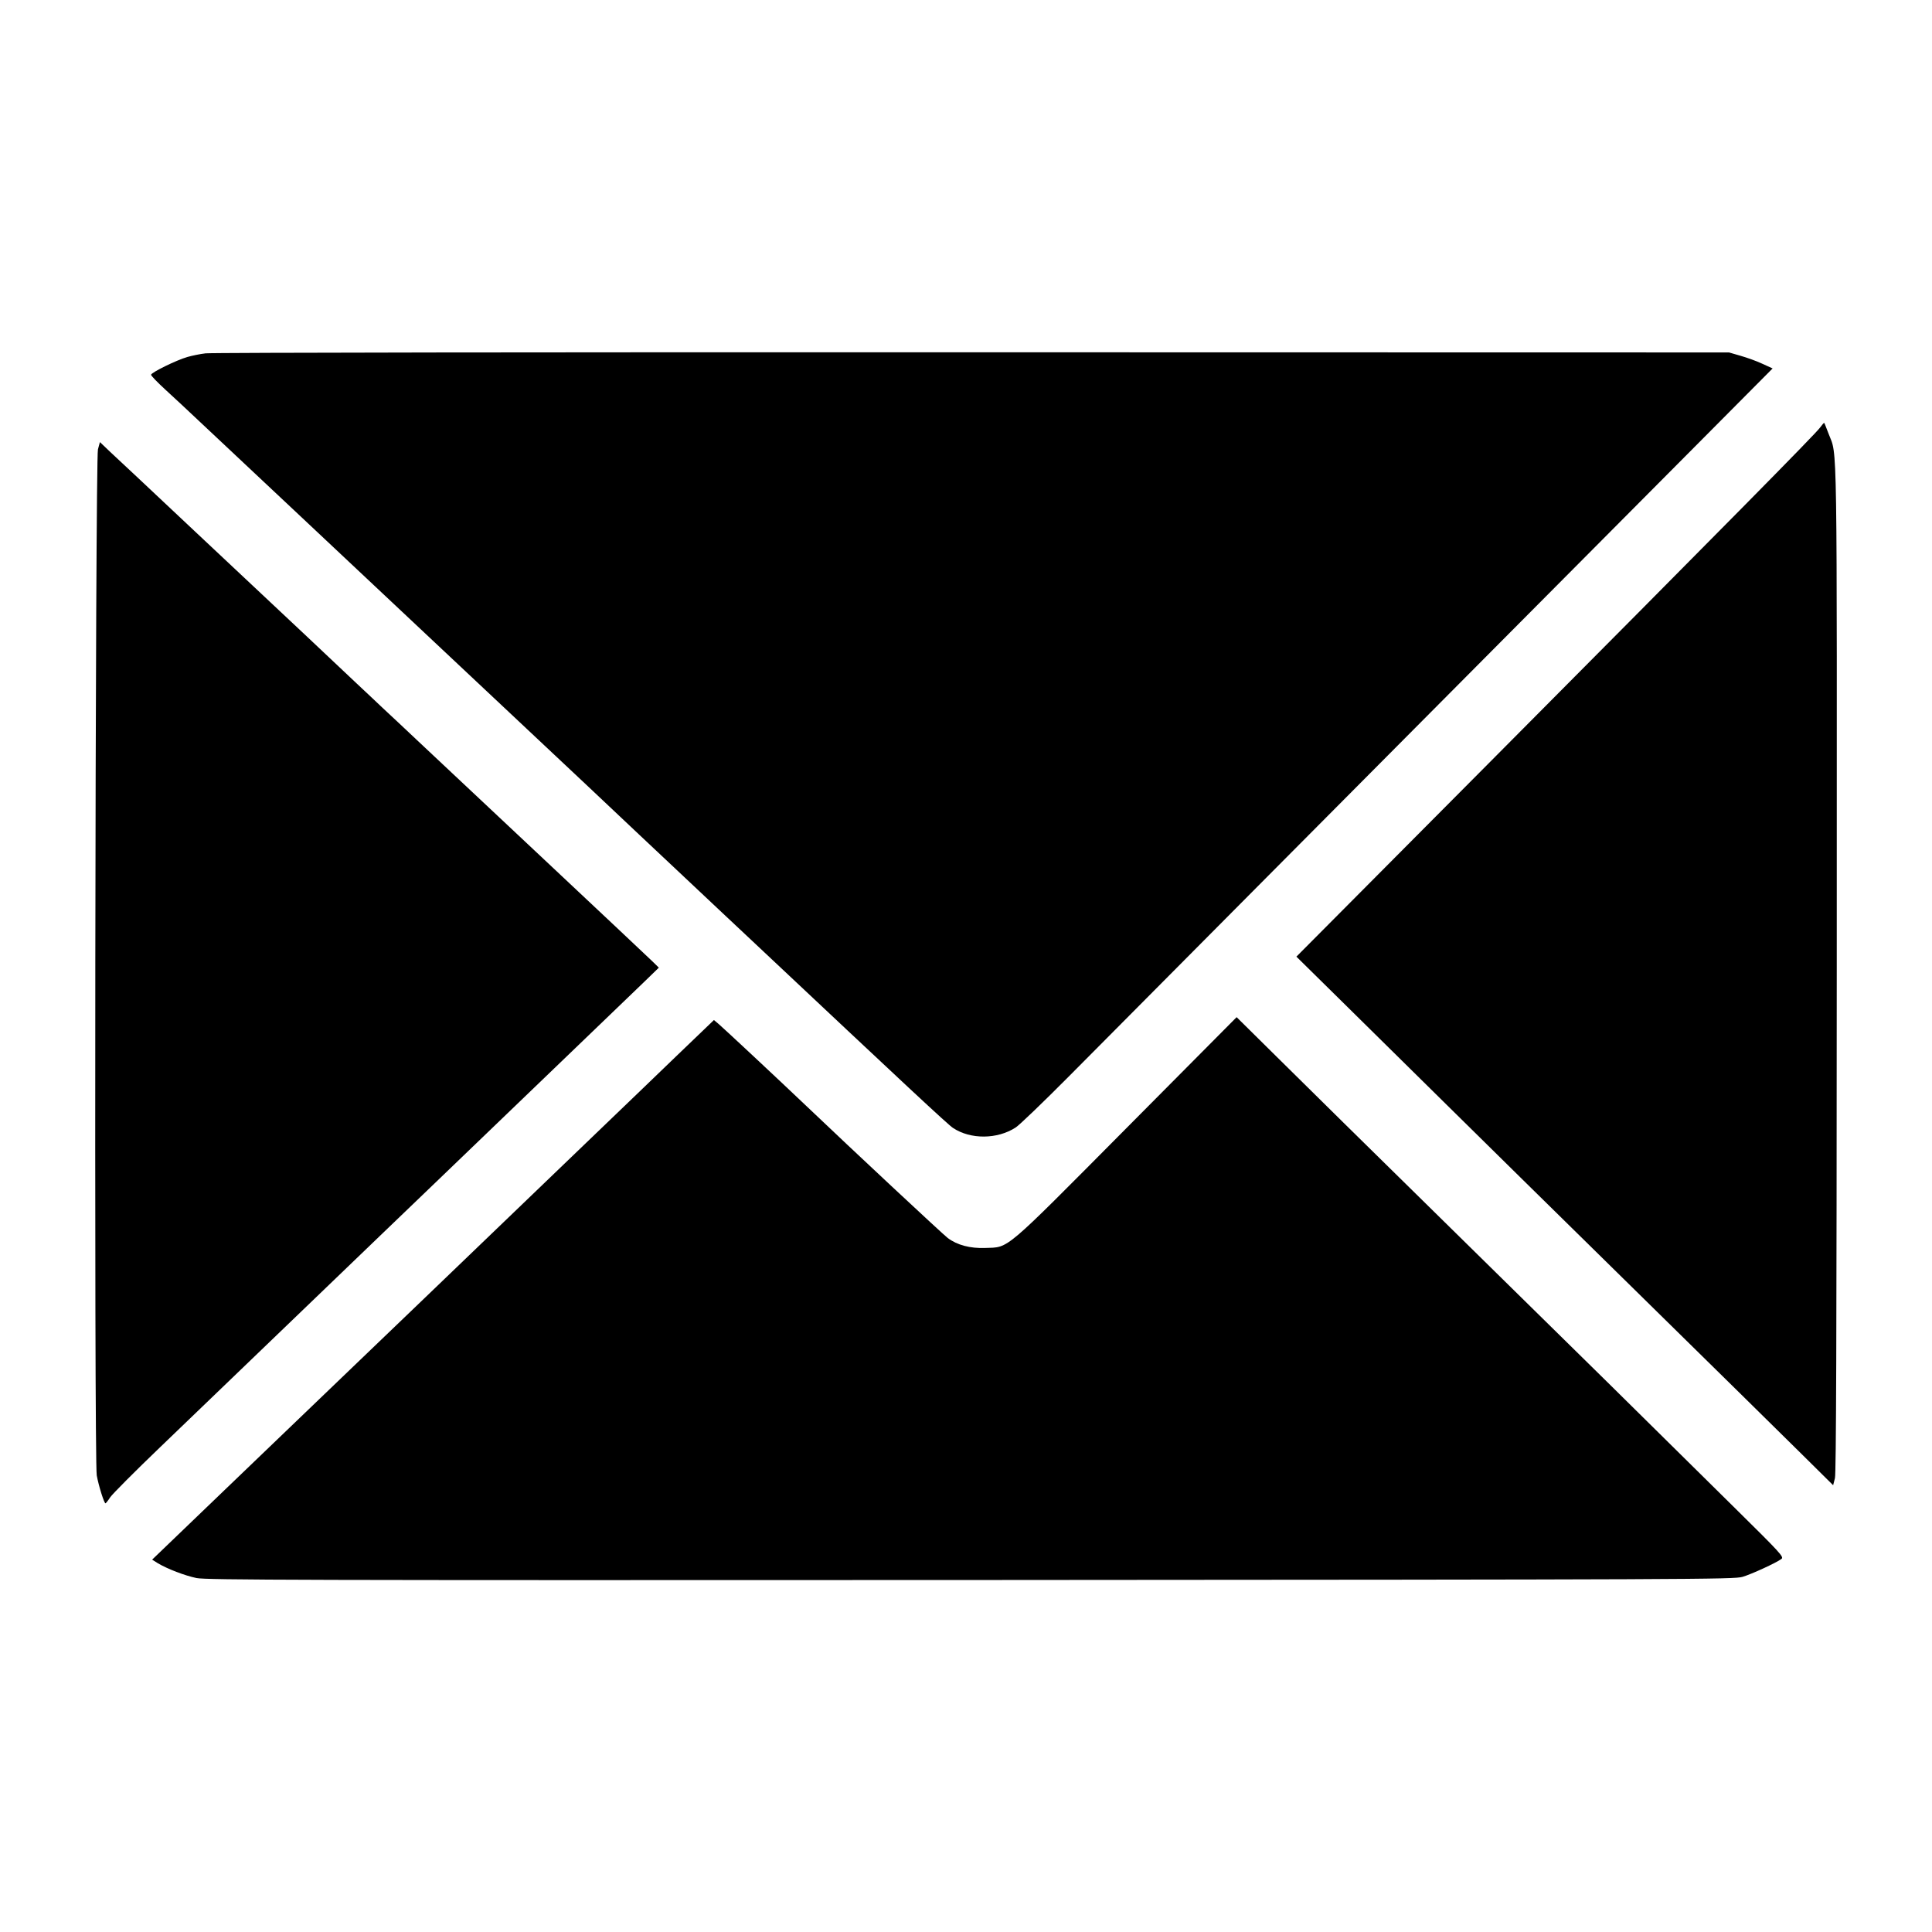
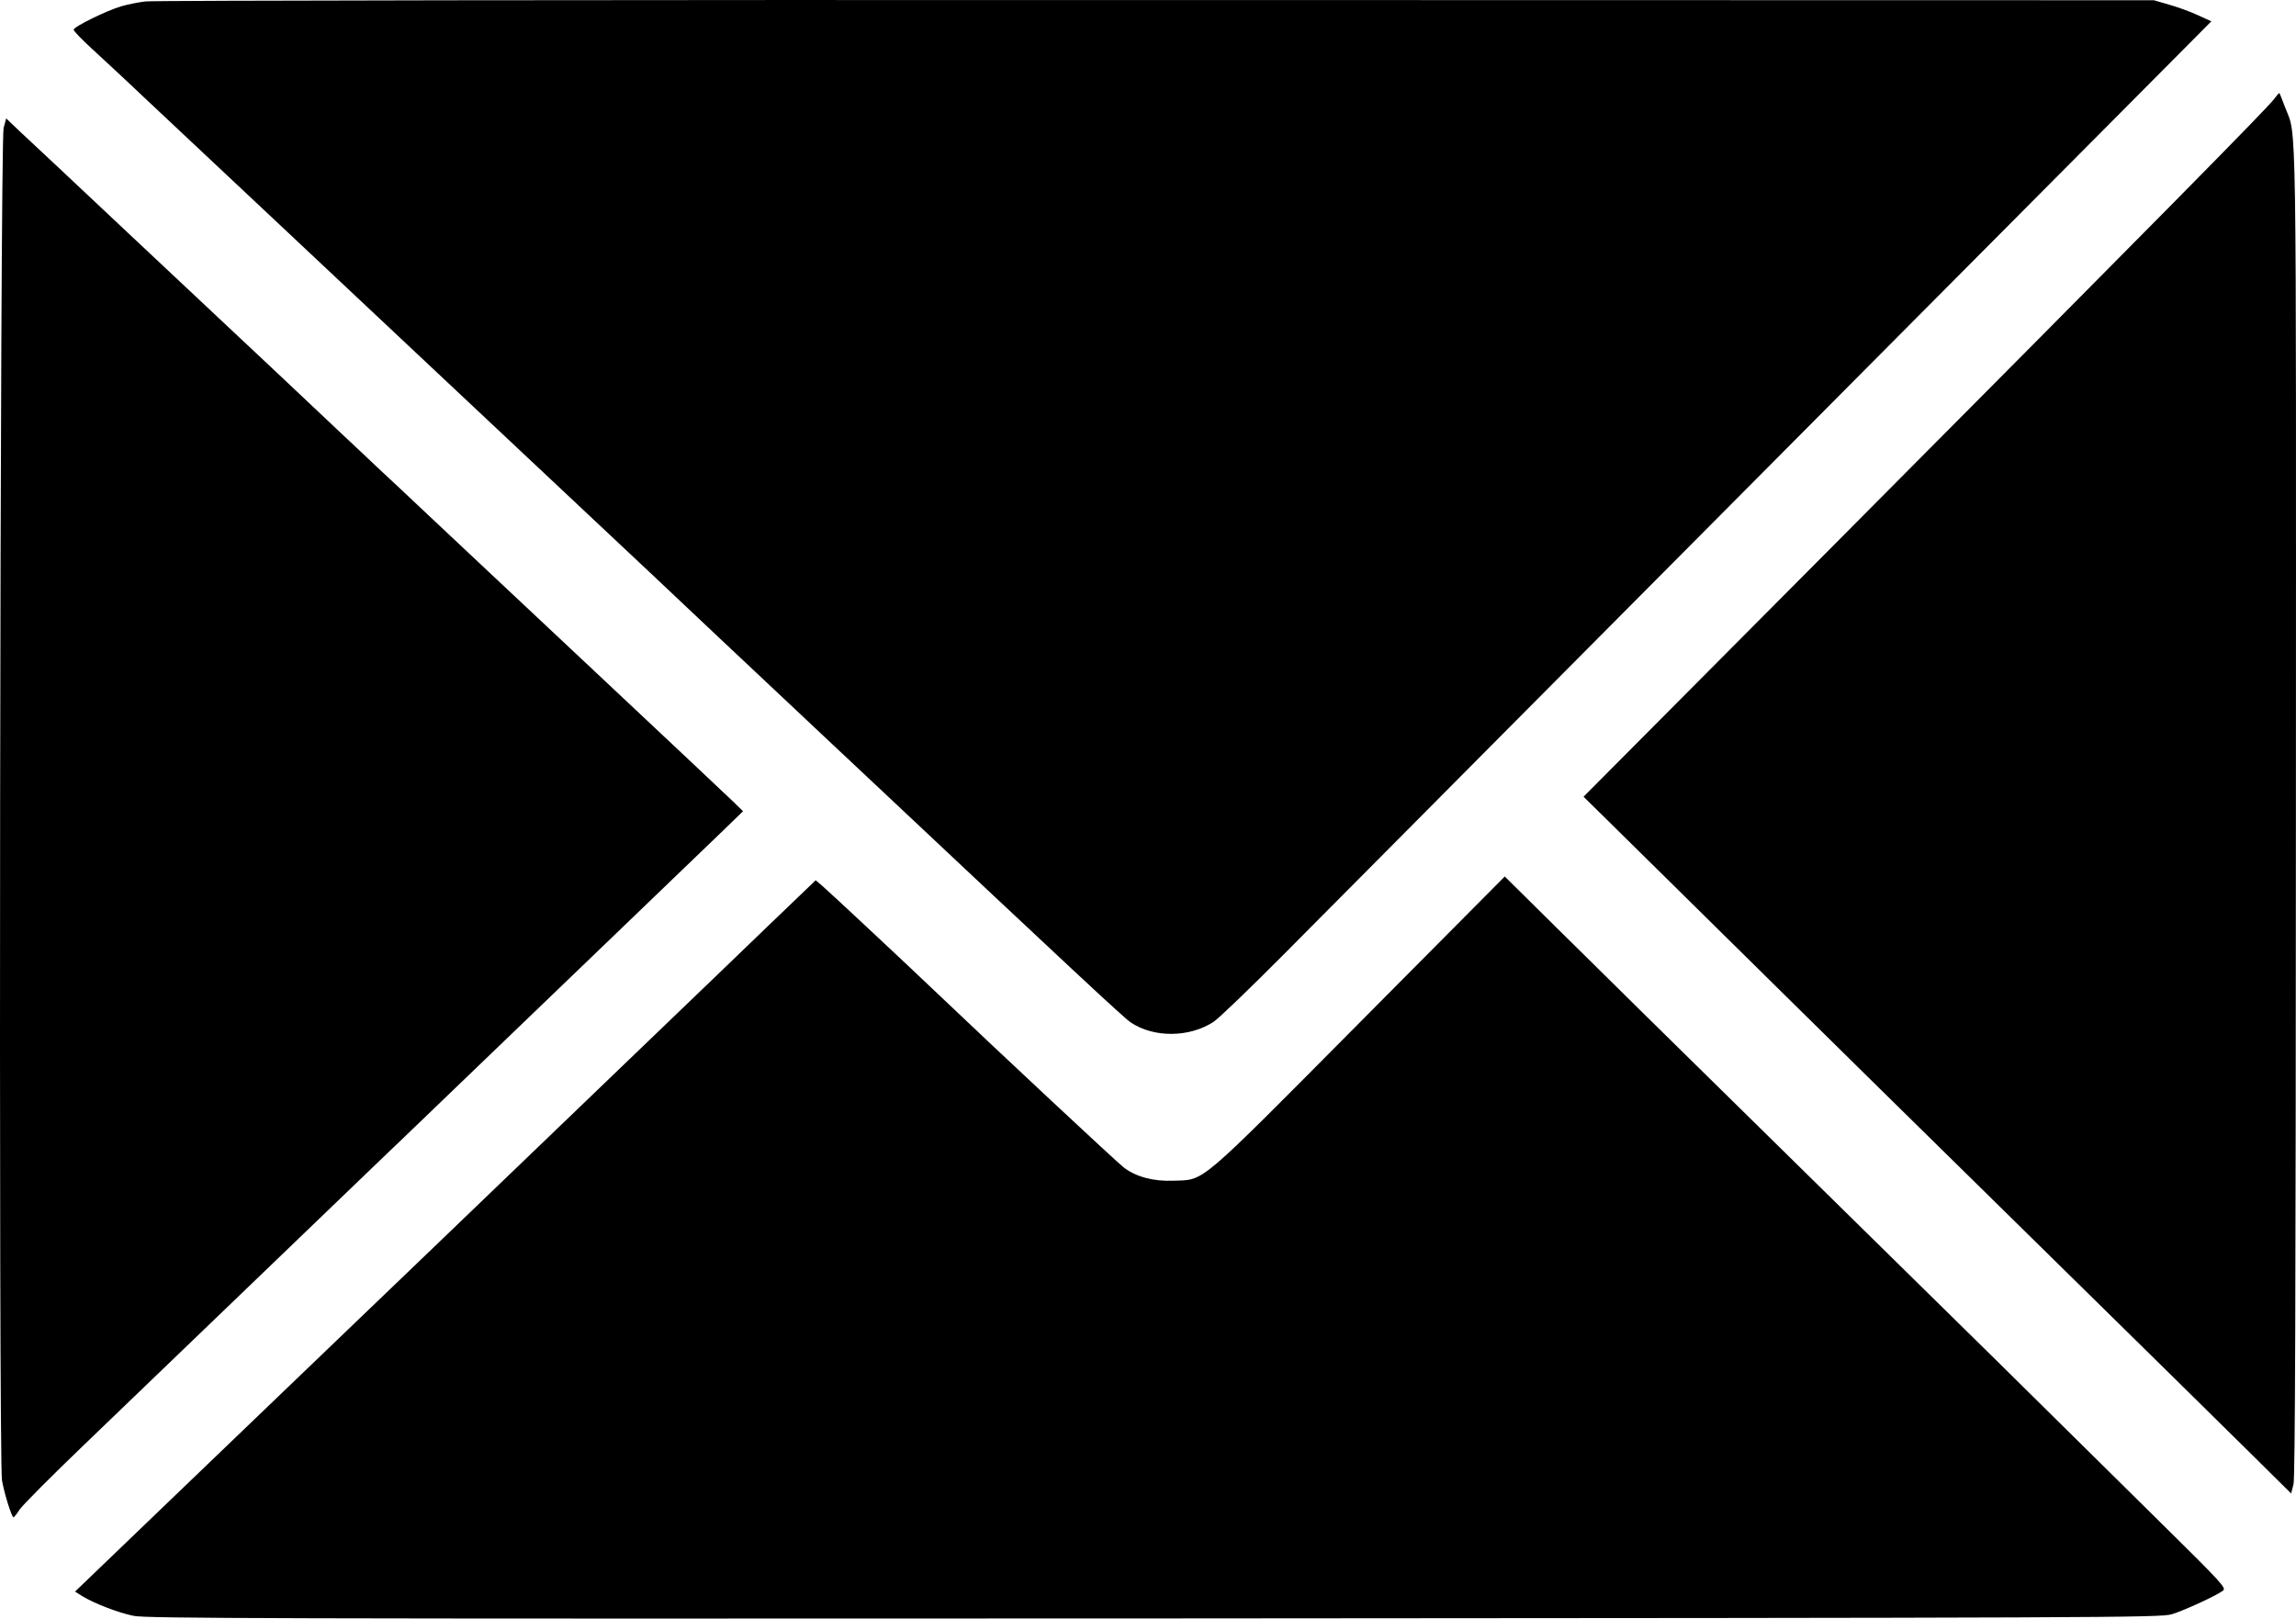
- <svg xmlns="http://www.w3.org/2000/svg" version="1.0" width="1280pt" height="1280pt" viewBox="0 0 1280 1280" preserveAspectRatio="xMidYMid meet">
-   <g transform="translate(0,1280) scale(0.1,-0.1)" fill="#000000" stroke="none">
-     <path d="M1362 10459 c-35 -4 -89 -15 -120 -24 -74 -21 -242 -104 -241 -118 0 -7 42 -50 93 -97 51 -47 165 -152 252 -235 88 -82 375 -352 639 -600 263 -247 554 -520 645 -606 146 -137 469 -441 1270 -1193 129 -122 280 -264 335 -316 55 -52 206 -194 335 -315 128 -121 315 -296 415 -390 1021 -960 1293 -1214 1329 -1238 116 -77 293 -76 415 3 25 16 183 168 351 337 168 169 719 724 1225 1233 506 509 1266 1274 1690 1700 423 426 990 996 1260 1267 l489 492 -68 31 c-38 18 -103 41 -145 53 l-76 22 -5015 1 c-2758 1 -5043 -2 -5078 -7z" />
-     <path d="M12059 9968 c-30 -42 -611 -631 -2202 -2231 l-1268 -1275 338 -333 c186 -184 482 -476 658 -649 176 -174 734 -723 1240 -1220 506 -497 1010 -993 1120 -1102 l200 -198 12 47 c8 36 11 899 12 3380 1 3627 5 3383 -54 3539 -14 37 -27 70 -29 72 -2 2 -14 -12 -27 -30z" />
-     <path d="M649 9823 c-18 -66 -26 -6705 -8 -6798 13 -71 49 -185 58 -185 3 1 17 18 31 40 14 21 162 170 330 331 168 161 530 510 805 774 275 265 568 546 650 625 83 79 263 252 400 384 138 133 475 457 750 721 275 264 545 524 600 577 l100 97 -45 44 c-25 24 -344 325 -710 668 -366 343 -741 696 -835 784 -93 88 -201 189 -240 225 -38 36 -114 108 -170 160 -55 52 -206 194 -335 316 -129 121 -460 432 -735 690 -275 259 -530 498 -567 532 l-66 63 -13 -48z" />
-     <path d="M7464 5327 c-825 -831 -776 -789 -936 -795 -100 -4 -187 19 -249 66 -31 23 -635 587 -934 872 -187 178 -550 517 -583 545 l-32 27 -248 -238 c-136 -131 -359 -346 -497 -478 -137 -132 -414 -398 -615 -591 -379 -364 -677 -651 -1130 -1085 -146 -140 -483 -464 -749 -719 l-483 -464 38 -24 c64 -38 179 -82 256 -98 64 -13 670 -15 5128 -13 4822 3 5058 4 5115 21 60 18 224 93 258 119 17 13 -8 40 -305 333 -632 625 -984 972 -1878 1850 -498 489 -1022 1005 -1166 1148 l-261 258 -729 -734z" />
+ <svg xmlns="http://www.w3.org/2000/svg" version="1.0" width="75pt" height="52.876pt" viewBox="0 0 75 52.876" preserveAspectRatio="xMidYMid meet" id="svg6230">
+   <defs id="defs6234" />
+   <g transform="matrix(0.00649993,0,0,-0.00649993,-4.100505,68.02951)" id="g6228" style="fill:#000000;stroke:none">
+     <path d="m 1362,10459 c -35,-4 -89,-15 -120,-24 -74,-21 -242,-104 -241,-118 0,-7 42,-50 93,-97 51,-47 165,-152 252,-235 88,-82 375,-352 639,-600 263,-247 554,-520 645,-606 146,-137 469,-441 1270,-1193 129,-122 280,-264 335,-316 55,-52 206,-194 335,-315 128,-121 315,-296 415,-390 1021,-960 1293,-1214 1329,-1238 116,-77 293,-76 415,3 25,16 183,168 351,337 168,169 719,724 1225,1233 506,509 1266,1274 1690,1700 423,426 990,996 1260,1267 l 489,492 -68,31 c -38,18 -103,41 -145,53 l -76,22 -5015,1 c -2758,1 -5043,-2 -5078,-7 z" id="path6220" />
+     <path d="m 12059,9968 c -30,-42 -611,-631 -2202,-2231 L 8589,6462 8927,6129 c 186,-184 482,-476 658,-649 176,-174 734,-723 1240,-1220 506,-497 1010,-993 1120,-1102 l 200,-198 12,47 c 8,36 11,899 12,3380 1,3627 5,3383 -54,3539 -14,37 -27,70 -29,72 -2,2 -14,-12 -27,-30 z" id="path6222" />
+     <path d="m 649,9823 c -18,-66 -26,-6705 -8,-6798 13,-71 49,-185 58,-185 3,1 17,18 31,40 14,21 162,170 330,331 168,161 530,510 805,774 275,265 568,546 650,625 83,79 263,252 400,384 138,133 475,457 750,721 275,264 545,524 600,577 l 100,97 -45,44 c -25,24 -344,325 -710,668 -366,343 -741,696 -835,784 -93,88 -201,189 -240,225 -38,36 -114,108 -170,160 -55,52 -206,194 -335,316 -129,121 -460,432 -735,690 -275,259 -530,498 -567,532 l -66,63 z" id="path6224" />
+     <path d="m 7464,5327 c -825,-831 -776,-789 -936,-795 -100,-4 -187,19 -249,66 -31,23 -635,587 -934,872 -187,178 -550,517 -583,545 l -32,27 -248,-238 C 4346,5673 4123,5458 3985,5326 3848,5194 3571,4928 3370,4735 2991,4371 2693,4084 2240,3650 2094,3510 1757,3186 1491,2931 l -483,-464 38,-24 c 64,-38 179,-82 256,-98 64,-13 670,-15 5128,-13 4822,3 5058,4 5115,21 60,18 224,93 258,119 17,13 -8,40 -305,333 -632,625 -984,972 -1878,1850 -498,489 -1022,1005 -1166,1148 l -261,258 z" id="path6226" />
  </g>
</svg>
